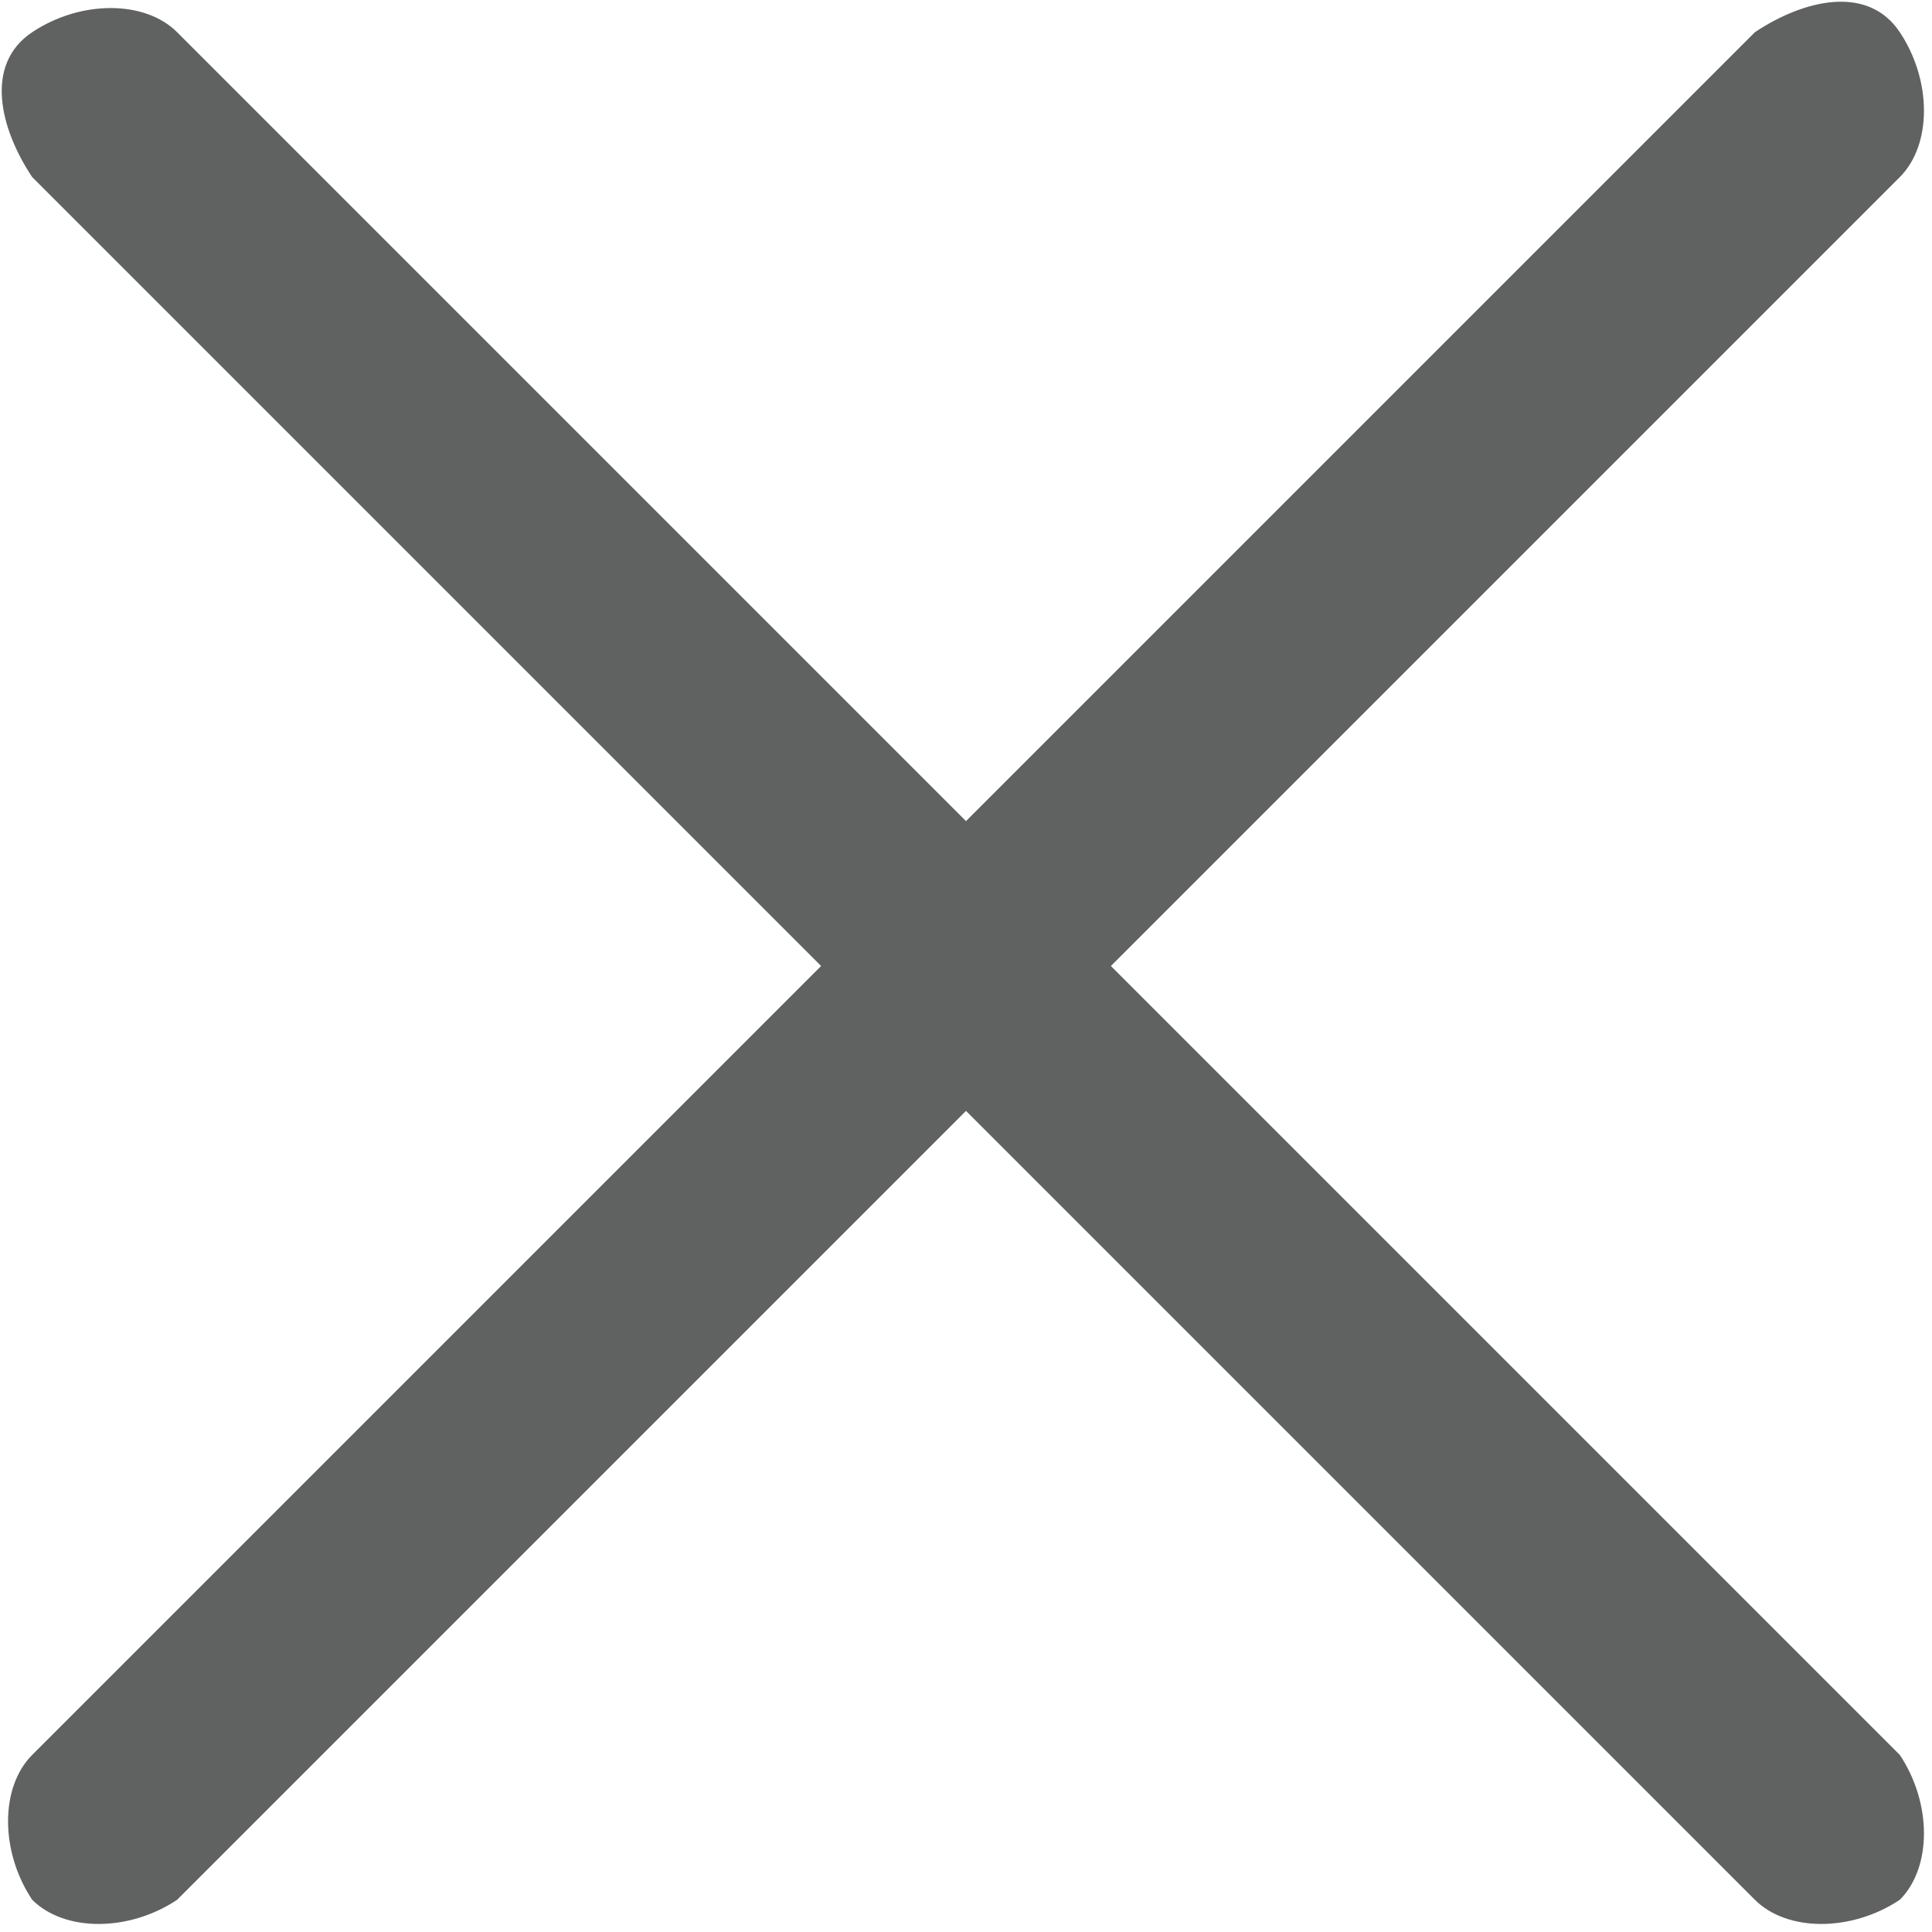
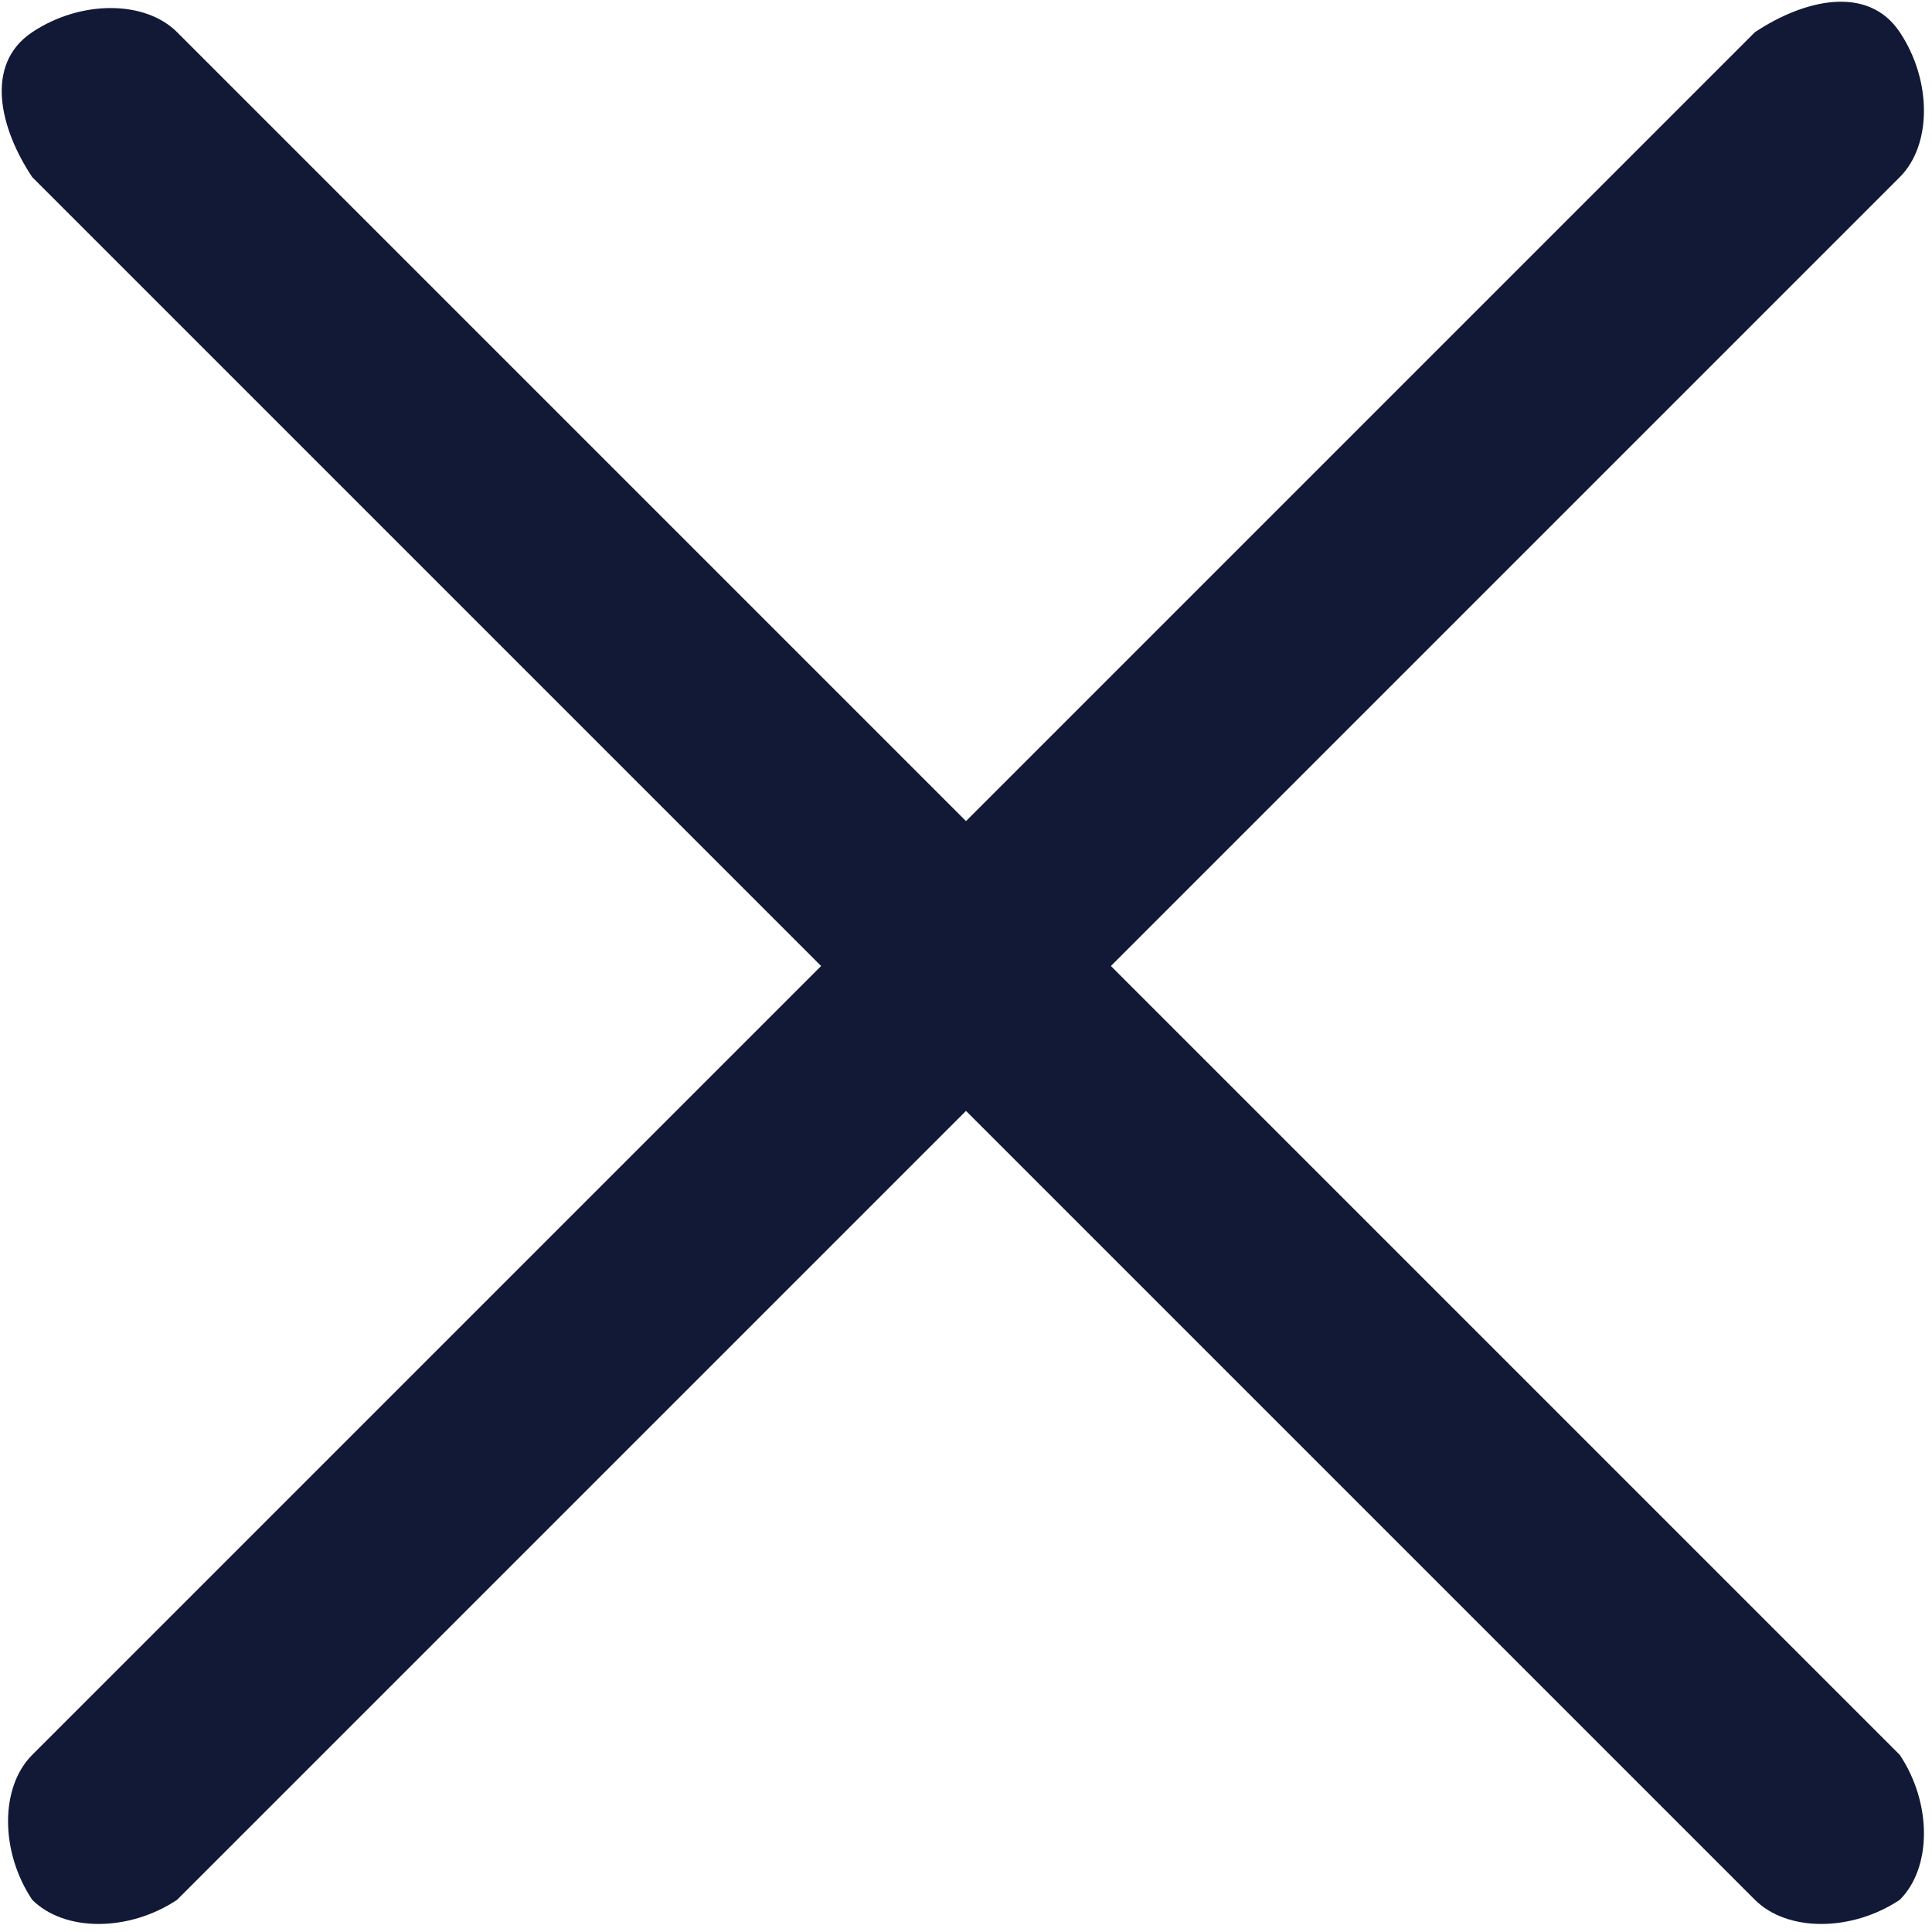
- <svg xmlns="http://www.w3.org/2000/svg" version="1.1" id="Layer_1" x="0px" y="0px" viewBox="0 0 12 12" style="enable-background:new 0 0 12 12;" xml:space="preserve">
-   <style type="text/css">
- 	.st0{fill:#606161;}
- </style>
-   <path class="st0" d="M6.9,6l4.9-4.9c0.2-0.2,0.2-0.6,0-0.9s-0.6-0.2-0.9,0L6,5.1L1.1,0.2c-0.2-0.2-0.6-0.2-0.9,0s-0.2,0.6,0,0.9  L5.1,6l-4.9,4.9c-0.2,0.2-0.2,0.6,0,0.9v0c0.2,0.2,0.6,0.2,0.9,0L6,6.9l4.9,4.9c0.2,0.2,0.6,0.2,0.9,0v0c0.2-0.2,0.2-0.6,0-0.9  L6.9,6z" />
+ <svg xmlns="http://www.w3.org/2000/svg" fill="#121936" version="1.1" id="Layer_1" x="0px" y="0px" viewBox="0 0 12 12" style="enable-background:new 0 0 12 12;" xml:space="preserve">
+   <path d="M6.9,6l4.9-4.9c0.2-0.2,0.2-0.6,0-0.9s-0.6-0.2-0.9,0L6,5.1L1.1,0.2c-0.2-0.2-0.6-0.2-0.9,0s-0.2,0.6,0,0.9  L5.1,6l-4.9,4.9c-0.2,0.2-0.2,0.6,0,0.9v0c0.2,0.2,0.6,0.2,0.9,0L6,6.9l4.9,4.9c0.2,0.2,0.6,0.2,0.9,0v0c0.2-0.2,0.2-0.6,0-0.9  L6.9,6z" />
</svg>
